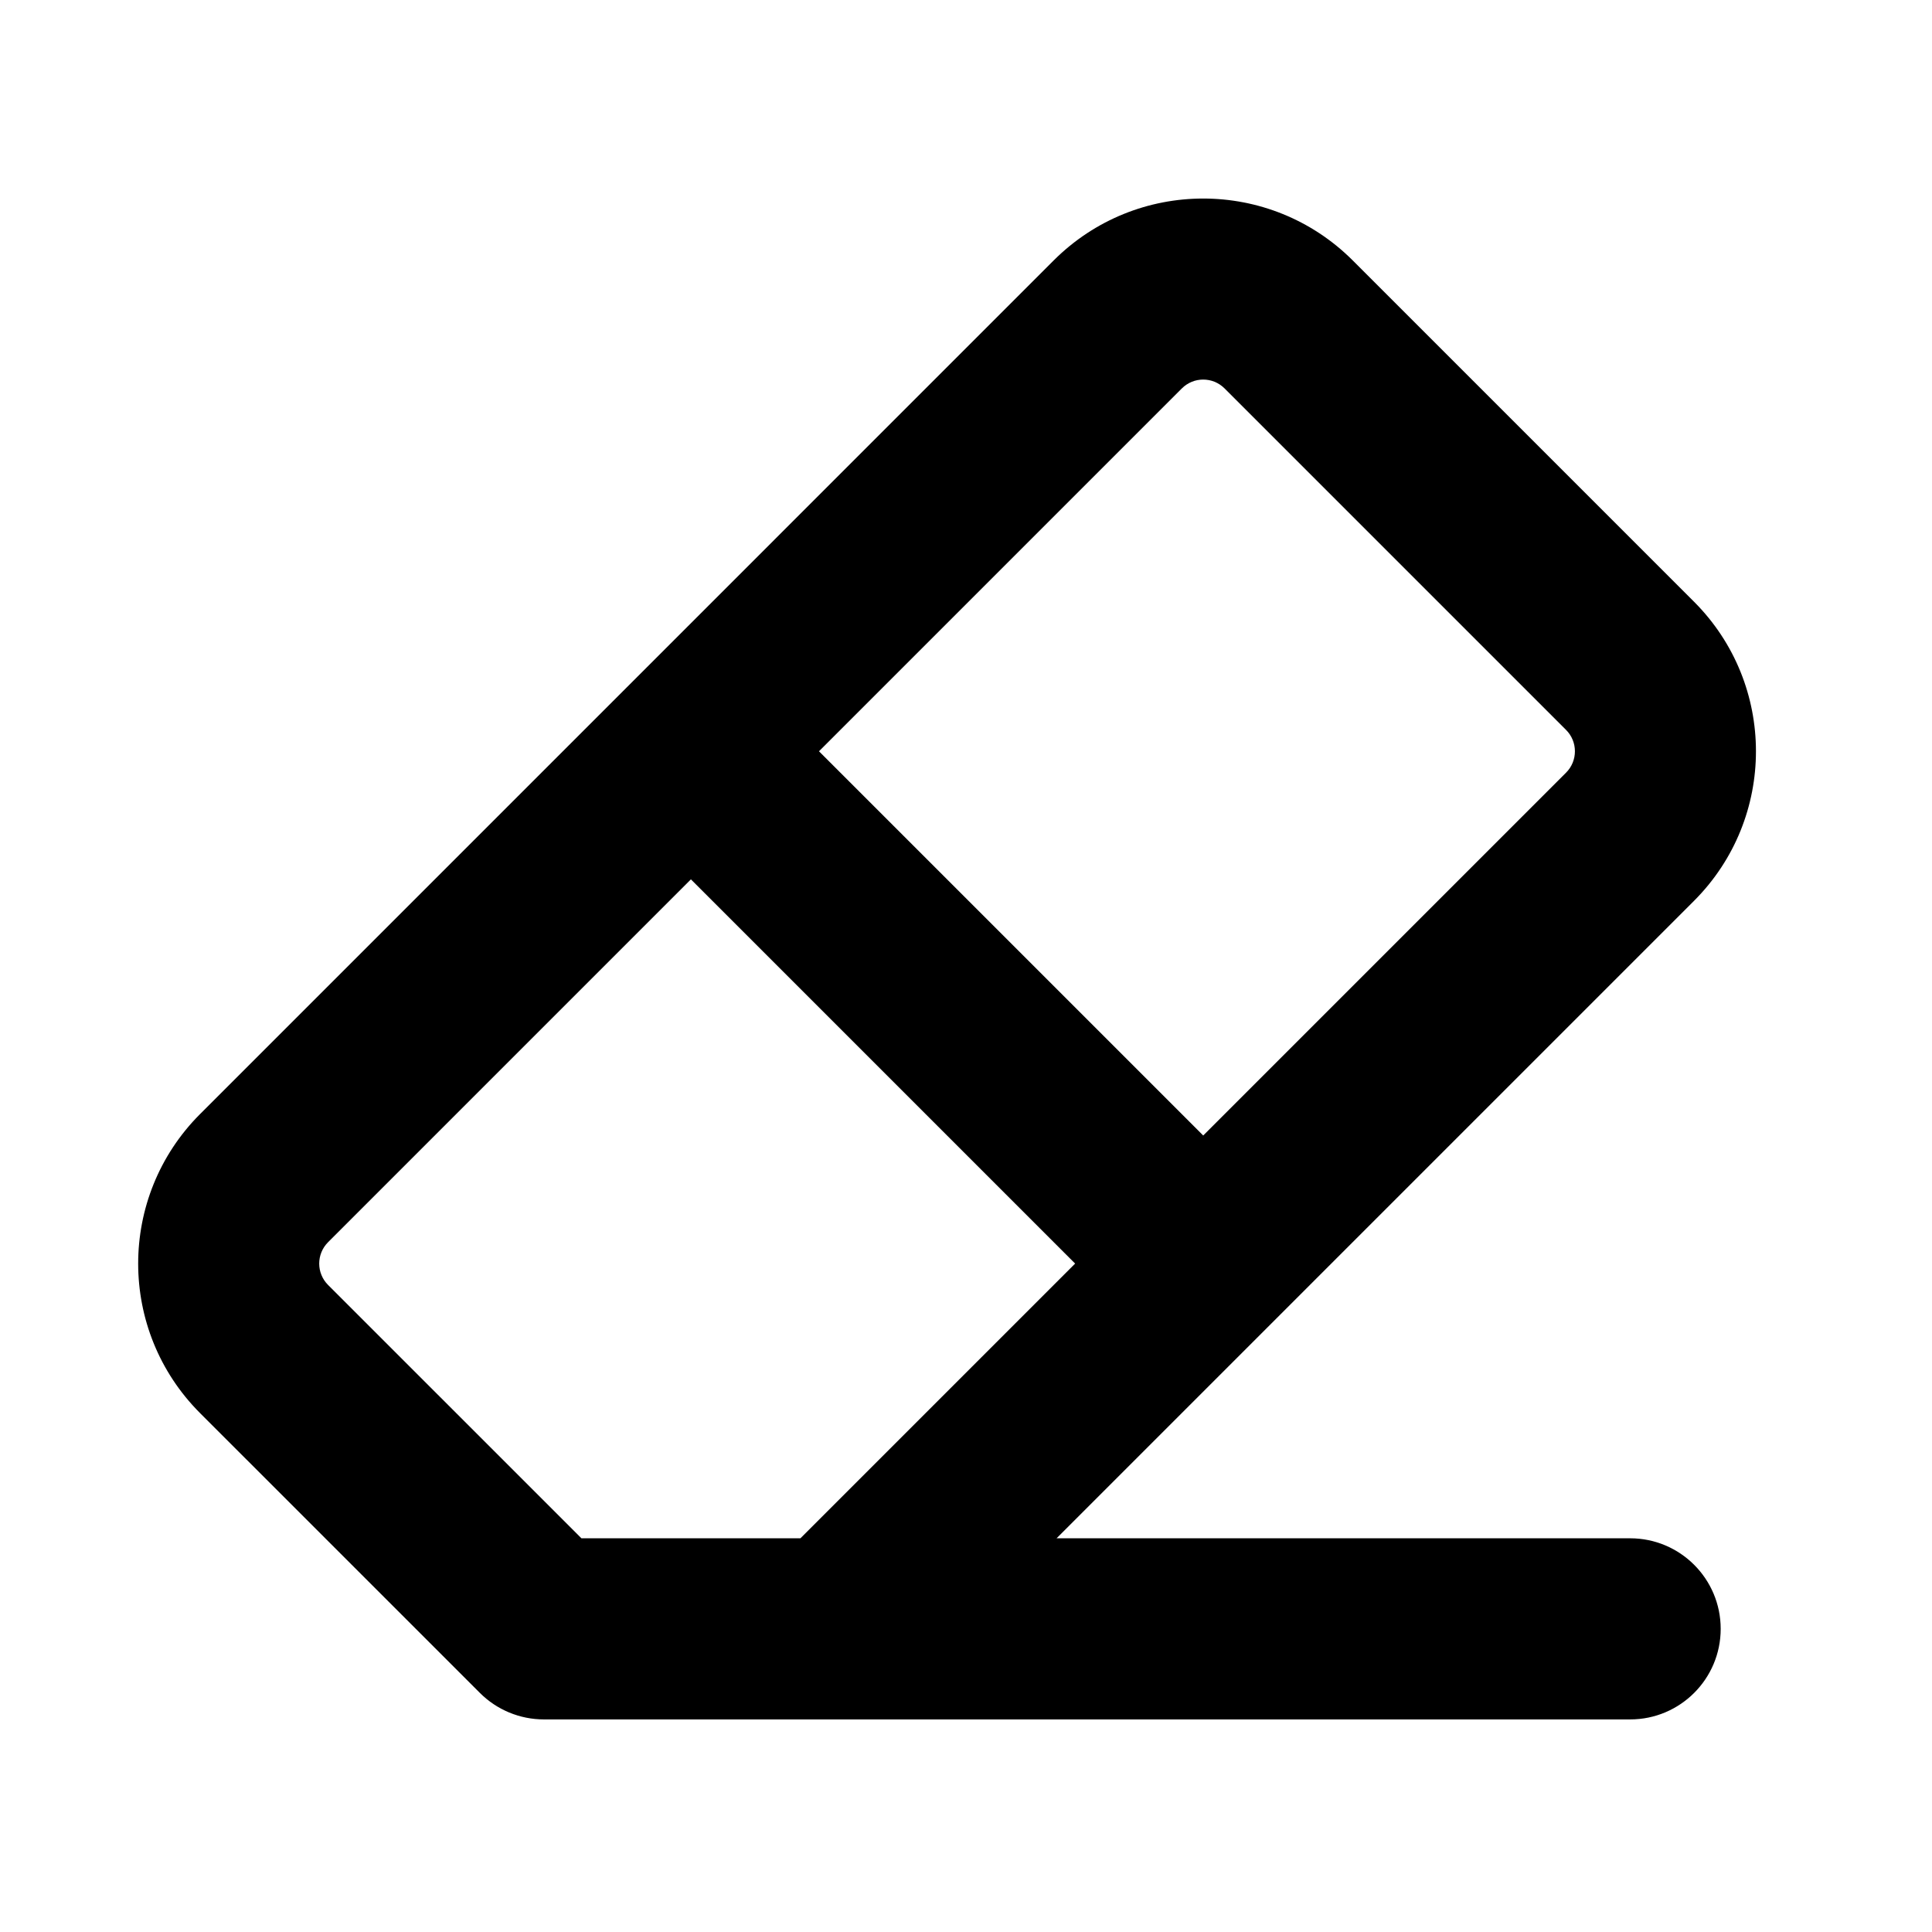
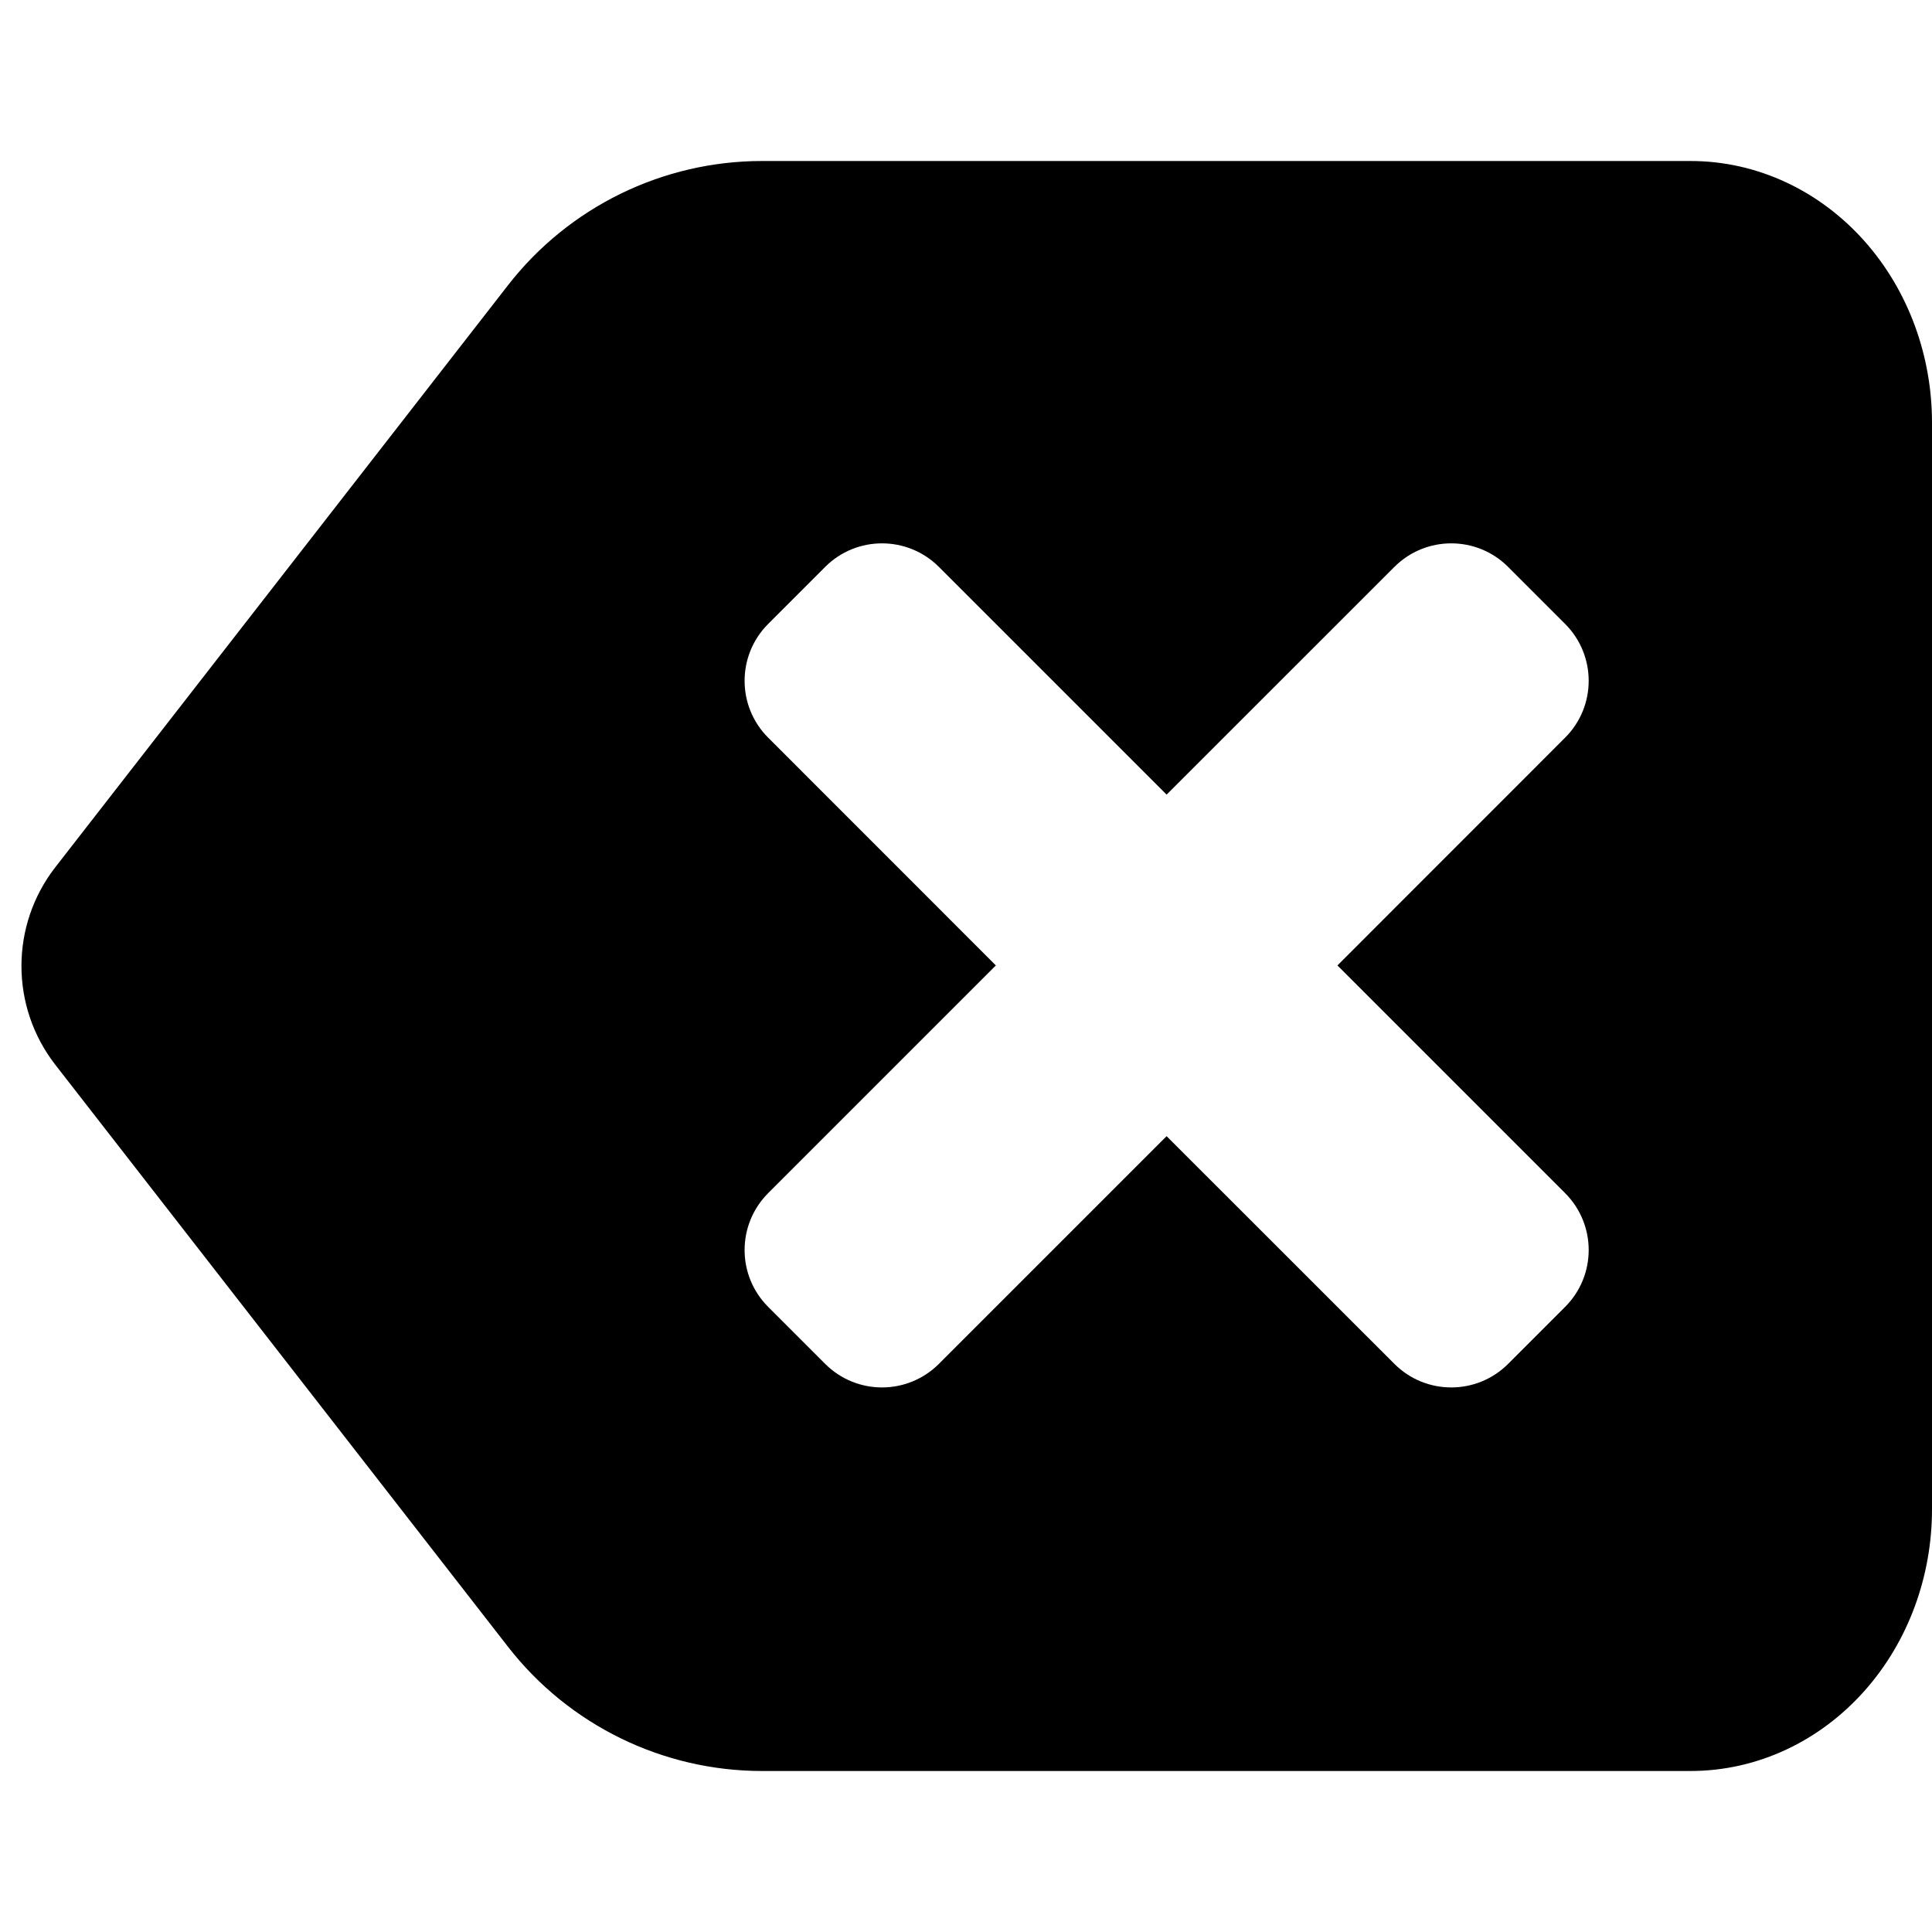
- <svg xmlns="http://www.w3.org/2000/svg" fill="#000000" width="800px" height="800px" viewBox="0 0 256.001 256.001" id="Flat">
-   <path d="M216.001,203.833h-76l27.91-27.91.007-.006.006-.007,56.563-56.562a28.033,28.033,0,0,0-.001-39.598L179.231,34.495a28.033,28.033,0,0,0-39.598,0L83.075,91.054l-.01.009-.009.01L26.496,147.633a28.032,28.032,0,0,0,0,39.598L63.585,224.318a12.003,12.003,0,0,0,8.485,3.515H216.001a12,12,0,0,0,0-24ZM156.604,51.466a4.002,4.002,0,0,1,5.656,0L207.516,96.721a4.005,4.005,0,0,1,0,5.657l-48.083,48.083L108.521,99.549ZM106.06,203.833H77.041L43.467,170.26a4.004,4.004,0,0,1,0-5.656L91.55,116.52l50.911,50.911Z" />
+ <svg xmlns="http://www.w3.org/2000/svg" width="800px" height="800px" viewBox="0 0 24 24" fill="none">
+   <path fill-rule="evenodd" clip-rule="evenodd" d="M6.31 3.544C7.067 2.57 8.233 2 9.467 2H21C21.836 2 22.61 2.375 23.161 2.995C23.709 3.611 24 4.424 24 5.25V18.75C24 19.576 23.709 20.389 23.161 21.005C22.61 21.625 21.836 22 21 22H9.467C8.233 22 7.067 21.43 6.31 20.456L0.688 13.228C0.126 12.506 0.126 11.494 0.688 10.772L6.31 3.544ZM10.25 7.043C10.64 6.652 11.273 6.652 11.664 7.043L14.492 9.871L17.321 7.043C17.711 6.652 18.345 6.652 18.735 7.043L19.442 7.75C19.833 8.141 19.833 8.774 19.442 9.164L16.614 11.993L19.442 14.821C19.833 15.212 19.833 15.845 19.442 16.235L18.735 16.942C18.345 17.333 17.711 17.333 17.321 16.942L14.492 14.114L11.664 16.942C11.273 17.333 10.64 17.333 10.25 16.942L9.543 16.235C9.152 15.845 9.152 15.212 9.543 14.821L12.371 11.993L9.543 9.164C9.152 8.774 9.152 8.141 9.543 7.75L10.25 7.043Z" fill="#000000" />
</svg>
